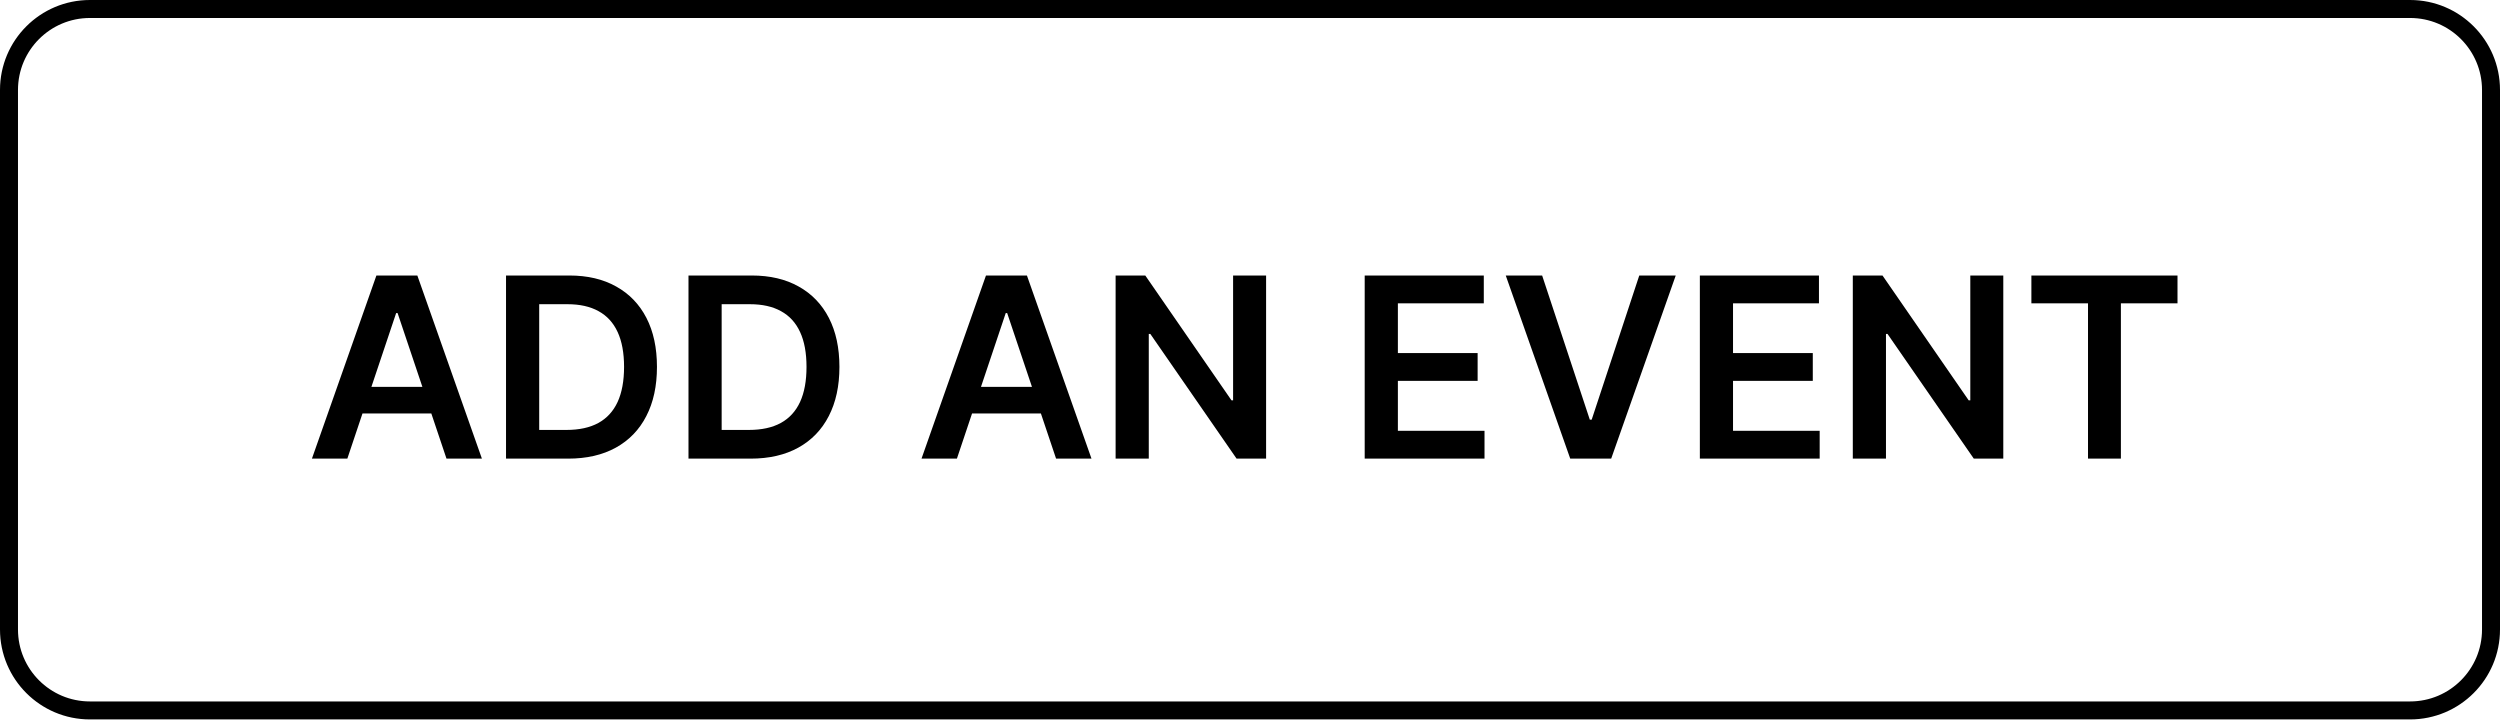
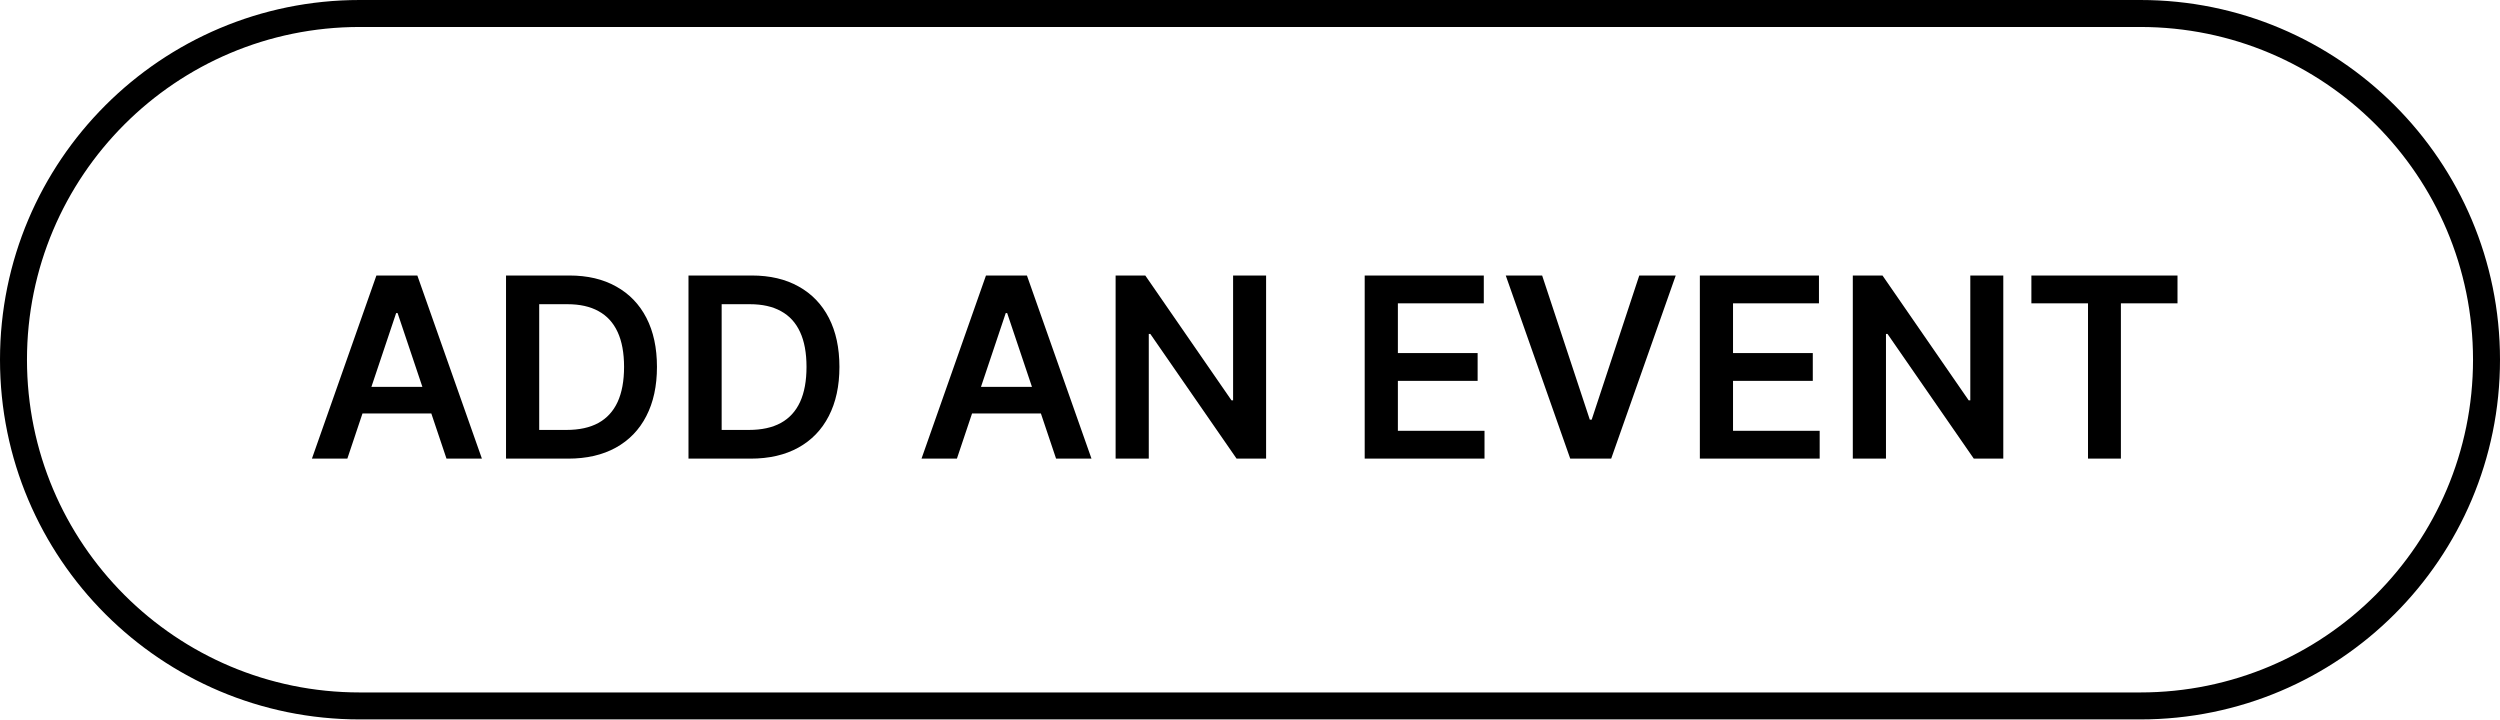
<svg xmlns="http://www.w3.org/2000/svg" width="139" height="40" viewBox="0 0 139 40" fill="none">
-   <rect x="0.5" y="0.5" width="138" height="39" rx="4.5" stroke="black" />
+   <rect x="0.75" y="0.75" width="137.5" height="38.5" rx="19.25" stroke-width="1.5" stroke="black" />
  <path d="M19.312 25.5H17.343L20.928 15.318H23.204L26.794 25.5H24.825L22.106 17.406H22.026L19.312 25.5ZM19.376 21.508H24.746V22.989H19.376V21.508ZM31.585 25.5H28.135V15.318H31.655C32.666 15.318 33.534 15.522 34.26 15.93C34.989 16.334 35.549 16.916 35.941 17.675C36.332 18.434 36.527 19.342 36.527 20.399C36.527 21.46 36.33 22.371 35.935 23.134C35.544 23.896 34.979 24.481 34.24 24.889C33.504 25.296 32.62 25.5 31.585 25.5ZM29.98 23.904H31.496C32.205 23.904 32.797 23.775 33.271 23.516C33.745 23.255 34.101 22.865 34.34 22.348C34.578 21.828 34.698 21.178 34.698 20.399C34.698 19.62 34.578 18.974 34.34 18.46C34.101 17.943 33.748 17.557 33.281 17.302C32.817 17.043 32.24 16.914 31.551 16.914H29.98V23.904ZM41.73 25.5H38.28V15.318H41.8C42.81 15.318 43.679 15.522 44.405 15.93C45.134 16.334 45.694 16.916 46.085 17.675C46.476 18.434 46.672 19.342 46.672 20.399C46.672 21.46 46.474 22.371 46.08 23.134C45.689 23.896 45.124 24.481 44.385 24.889C43.649 25.296 42.764 25.5 41.73 25.5ZM40.124 23.904H41.64C42.35 23.904 42.941 23.775 43.415 23.516C43.889 23.255 44.246 22.865 44.484 22.348C44.723 21.828 44.842 21.178 44.842 20.399C44.842 19.62 44.723 18.974 44.484 18.46C44.246 17.943 43.893 17.557 43.425 17.302C42.961 17.043 42.385 16.914 41.695 16.914H40.124V23.904ZM53.204 25.5H51.236L54.82 15.318H57.097L60.687 25.5H58.718L55.998 17.406H55.919L53.204 25.5ZM53.269 21.508H58.638V22.989H53.269V21.508ZM70.395 15.318V25.5H68.754L63.957 18.565H63.872V25.5H62.028V15.318H63.678L68.471 22.259H68.56V15.318H70.395ZM75.877 25.5V15.318H82.499V16.864H77.722V19.629H82.156V21.175H77.722V23.954H82.539V25.5H75.877ZM85.743 15.318L88.393 23.332H88.498L91.143 15.318H93.171L89.582 25.5H87.305L83.72 15.318H85.743ZM94.512 25.5V15.318H101.134V16.864H96.356V19.629H100.791V21.175H96.356V23.954H101.174V25.5H94.512ZM111.383 15.318V25.5H109.743L104.945 18.565H104.86V25.5H103.016V15.318H104.667L109.459 22.259H109.549V15.318H111.383ZM112.945 16.864V15.318H121.069V16.864H117.922V25.5H116.093V16.864H112.945Z" fill="black" />
</svg>
